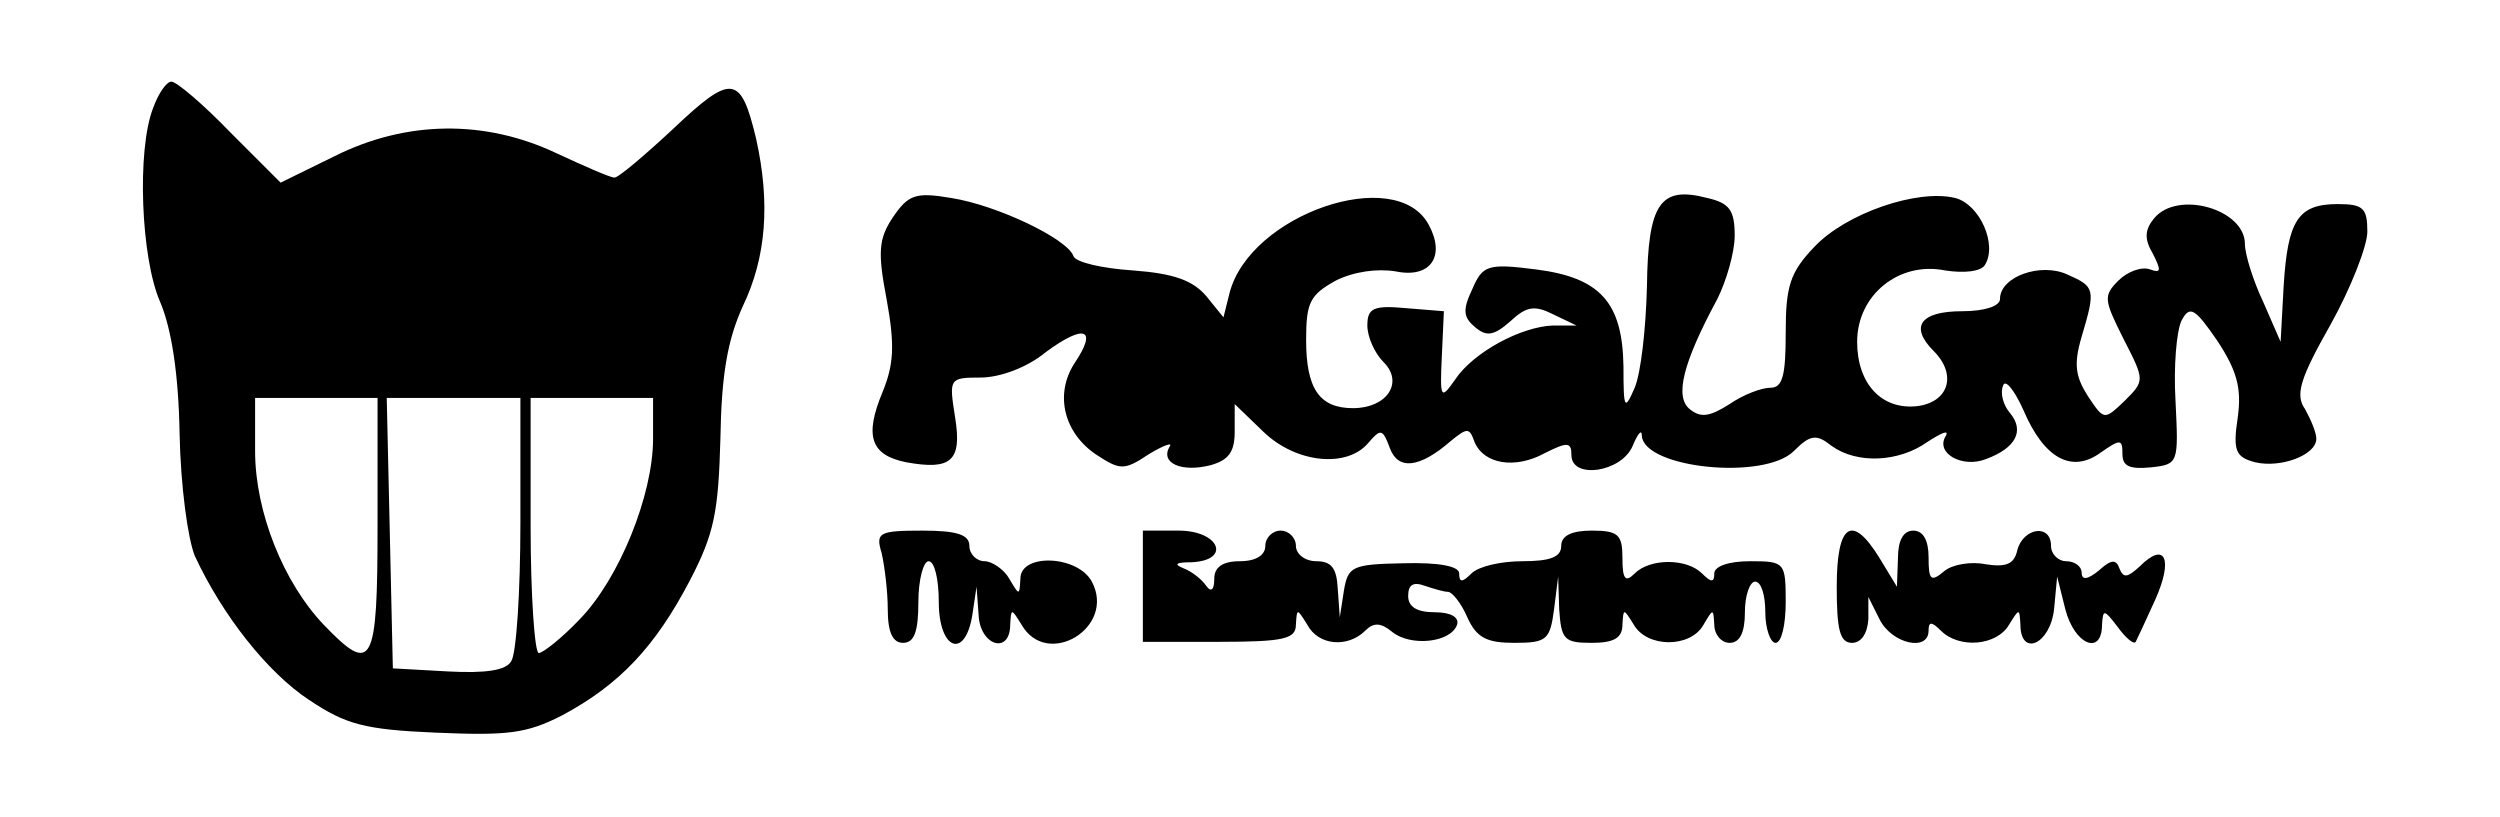
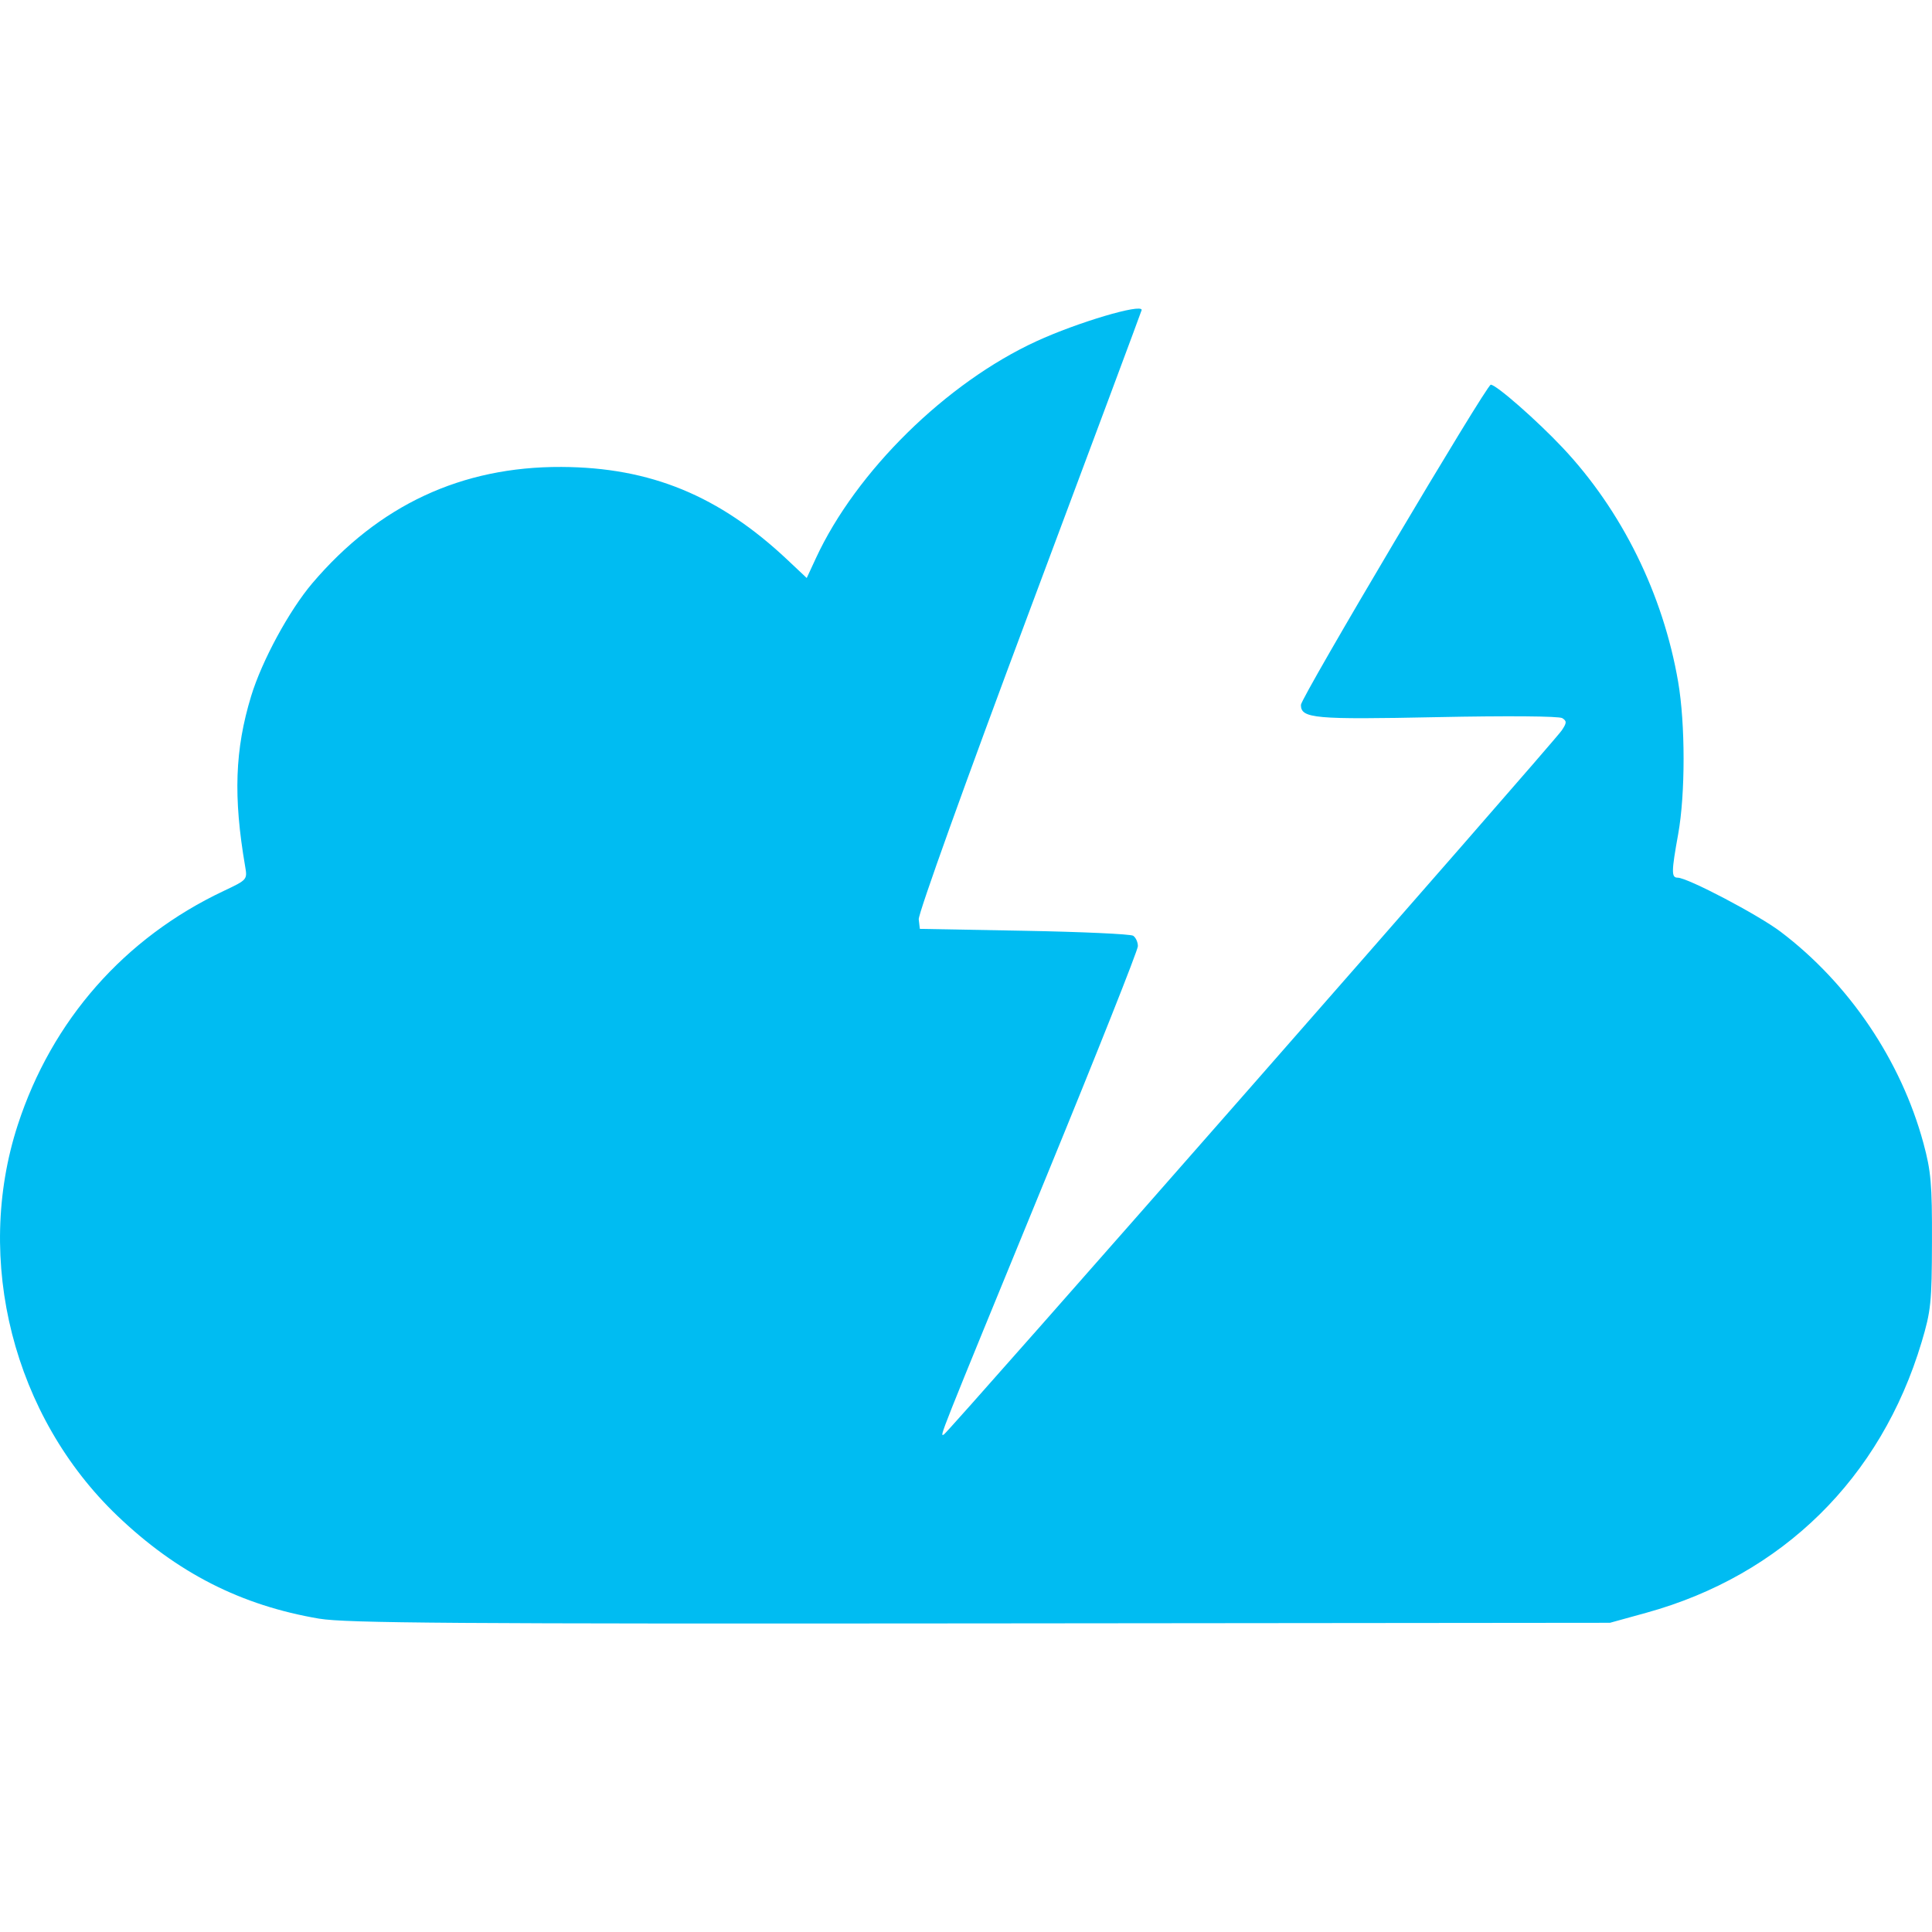
- <svg xmlns="http://www.w3.org/2000/svg" version="1.0" width="245pt" height="80pt" viewBox="0 0 245 80" preserveAspectRatio="xMidYMid meet">
-   <g transform="translate(0,80) scale(0.1,-0.1)" fill="#000000" stroke="none">
-     <path d="M150 694 c-16 -41 -12 -147 7 -190 11 -26 18 -70 19 -129 1 -51 8 -103 15 -120 27 -58 71 -114 112 -141 36 -24 54 -29 124 -32 70 -3 89 -1 124 17 56 30 91 67 125 132 24 46 28 67 30 139 1 63 7 97 22 130 23 48 27 101 13 164 -15 63 -24 64 -81 10 -29 -27 -55 -49 -58 -48 -4 0 -29 11 -57 24 -70 33 -147 32 -217 -3 l-53 -26 -49 49 c-27 28 -53 50 -58 50 -5 0 -13 -12 -18 -26z m220 -409 c0 -138 -5 -147 -53 -97 -39 41 -67 110 -67 170 l0 52 60 0 60 0 0 -125z m140 3 c0 -68 -4 -129 -9 -136 -5 -9 -25 -12 -62 -10 l-54 3 -3 133 -3 132 66 0 65 0 0 -122z m130 82 c0 -55 -33 -137 -72 -177 -17 -18 -36 -33 -40 -33 -4 0 -8 56 -8 125 l0 125 60 0 60 0 0 -40z" />
-     <path d="M875 587 c-14 -21 -15 -34 -6 -81 8 -44 7 -63 -4 -90 -18 -43 -12 -62 23 -69 44 -8 55 1 48 44 -6 38 -6 39 25 39 19 0 46 10 64 25 38 28 51 23 28 -11 -20 -31 -10 -69 22 -90 23 -15 27 -15 51 1 15 9 24 12 20 7 -9 -16 12 -25 40 -18 18 5 24 13 24 33 l0 27 28 -27 c32 -31 82 -36 103 -11 12 14 14 14 21 -5 8 -22 29 -20 60 7 16 13 18 13 23 -1 9 -22 40 -27 69 -11 22 11 26 11 26 -2 0 -24 49 -17 60 9 5 12 9 17 9 10 2 -32 120 -44 149 -15 16 16 22 17 37 5 25 -18 66 -16 94 4 14 9 21 12 18 6 -11 -17 16 -32 39 -23 30 11 38 28 24 45 -7 8 -10 20 -7 27 2 7 11 -4 20 -24 20 -47 47 -62 75 -42 20 14 22 14 22 -1 0 -12 7 -15 28 -13 27 3 27 4 24 65 -2 34 1 69 6 79 8 15 13 12 35 -20 19 -29 24 -46 20 -75 -5 -33 -2 -39 17 -44 25 -6 60 7 60 23 0 6 -5 18 -11 29 -10 14 -5 30 25 83 20 36 36 77 36 91 0 23 -4 27 -29 27 -39 0 -49 -16 -53 -80 l-3 -55 -17 39 c-10 21 -18 47 -18 57 0 34 -66 53 -89 25 -9 -11 -10 -20 -1 -35 8 -16 8 -19 -3 -15 -8 3 -22 -2 -31 -11 -15 -15 -14 -19 5 -57 21 -41 21 -41 1 -61 -20 -19 -20 -19 -36 5 -12 19 -14 31 -6 58 14 47 13 49 -14 61 -26 12 -66 -2 -66 -24 0 -7 -15 -12 -37 -12 -41 0 -52 -15 -28 -39 23 -23 15 -50 -16 -54 -35 -4 -59 22 -59 63 0 46 41 79 86 70 19 -3 35 -1 39 5 13 20 -5 60 -29 66 -37 9 -107 -15 -138 -48 -24 -25 -28 -39 -28 -84 0 -42 -3 -54 -15 -54 -9 0 -27 -7 -40 -16 -19 -12 -28 -14 -39 -5 -15 12 -7 45 27 108 9 18 17 46 17 62 0 25 -5 32 -27 37 -46 12 -58 -5 -59 -87 -1 -41 -6 -85 -12 -99 -10 -23 -11 -21 -11 21 -1 63 -23 87 -86 95 -47 6 -52 4 -62 -19 -10 -21 -9 -28 3 -38 11 -9 18 -8 34 6 16 15 24 16 42 7 l23 -11 -23 0 c-31 -1 -78 -26 -96 -53 -14 -20 -15 -19 -13 23 l2 44 -37 3 c-32 3 -38 0 -38 -17 0 -11 7 -27 16 -36 20 -20 3 -45 -30 -45 -33 0 -46 19 -46 67 0 37 4 44 29 58 18 9 41 12 59 9 34 -7 49 15 32 46 -32 59 -175 10 -195 -67 l-6 -24 -17 21 c-13 15 -31 22 -72 25 -30 2 -56 8 -58 14 -6 17 -75 50 -120 57 -35 6 -42 3 -57 -19z" />
-     <path d="M864 258 c3 -13 6 -38 6 -55 0 -23 5 -33 15 -33 11 0 15 11 15 40 0 22 5 40 10 40 6 0 10 -18 10 -40 0 -47 26 -57 33 -12 l4 27 2 -27 c1 -31 31 -40 31 -10 1 16 1 16 11 0 25 -44 93 -3 69 42 -14 26 -70 28 -70 3 -1 -17 -1 -17 -11 0 -5 9 -17 17 -24 17 -8 0 -15 7 -15 15 0 11 -12 15 -46 15 -43 0 -46 -2 -40 -22z" />
-     <path d="M1120 226 l0 -55 75 0 c64 0 75 3 75 17 1 16 1 16 11 0 11 -21 40 -23 57 -6 8 8 15 8 26 -1 18 -15 58 -11 64 7 2 7 -6 12 -22 12 -17 0 -26 5 -26 16 0 11 5 14 16 10 9 -3 19 -6 23 -6 4 0 13 -11 19 -25 9 -20 19 -25 46 -25 32 0 35 3 39 33 l4 32 1 -32 c2 -30 5 -33 32 -33 22 0 30 5 30 18 1 16 1 16 11 0 13 -23 55 -23 68 -1 10 17 10 17 11 1 0 -10 7 -18 15 -18 10 0 15 10 15 30 0 17 5 30 10 30 6 0 10 -13 10 -30 0 -16 5 -30 10 -30 6 0 10 18 10 40 0 39 -1 40 -35 40 -21 0 -35 -5 -35 -12 0 -9 -3 -9 -12 0 -15 15 -51 15 -66 0 -9 -9 -12 -6 -12 15 0 23 -4 27 -30 27 -20 0 -30 -5 -30 -15 0 -11 -11 -15 -38 -15 -21 0 -43 -5 -50 -12 -9 -9 -12 -9 -12 0 0 7 -19 11 -55 10 -50 -1 -54 -3 -58 -27 l-4 -26 -2 28 c-1 20 -6 27 -21 27 -11 0 -20 7 -20 15 0 8 -7 15 -15 15 -8 0 -15 -7 -15 -15 0 -9 -9 -15 -25 -15 -17 0 -25 -6 -25 -17 0 -11 -3 -14 -8 -7 -4 6 -14 14 -22 17 -10 4 -8 6 8 6 39 2 27 31 -13 31 l-35 0 0 -54z" />
-     <path d="M1800 225 c0 -42 3 -55 15 -55 9 0 15 9 16 23 l0 22 11 -22 c12 -24 48 -32 48 -11 0 9 3 9 12 0 18 -18 55 -15 67 6 10 16 10 16 11 0 0 -32 29 -20 33 15 l3 32 8 -32 c9 -35 36 -46 36 -15 1 15 2 15 15 -2 8 -11 16 -18 18 -15 1 2 10 21 19 41 18 40 10 58 -15 33 -12 -11 -16 -12 -20 -2 -3 9 -8 9 -20 -2 -11 -9 -17 -10 -17 -2 0 6 -7 11 -15 11 -8 0 -15 7 -15 15 0 22 -27 18 -33 -4 -3 -14 -11 -17 -31 -14 -14 3 -33 0 -41 -7 -13 -11 -15 -8 -15 14 0 16 -5 26 -15 26 -10 0 -15 -10 -15 -27 l-1 -28 -17 28 c-27 44 -42 34 -42 -28z" />
+ <svg xmlns="http://www.w3.org/2000/svg" viewBox="0 -11.18 69.999 69.999" fill="#000000">
+   <g id="SVGRepo_bgCarrier" stroke-width="0" />
+   <g id="SVGRepo_tracerCarrier" stroke-linecap="round" stroke-linejoin="round" />
+   <g id="SVGRepo_iconCarrier">
+     <path d="m -134.737,547.803 c -2.838,-0.48 -5.155,-1.659 -7.317,-3.725 -3.767,-3.599 -5.211,-9.262 -3.611,-14.169 1.235,-3.79 3.86,-6.773 7.454,-8.471 0.861,-0.407 0.866,-0.412 0.783,-0.893 -0.433,-2.518 -0.372,-4.237 0.217,-6.169 0.391,-1.283 1.38,-3.105 2.218,-4.091 2.405,-2.828 5.407,-4.228 9.026,-4.212 3.221,0.015 5.717,1.041 8.187,3.366 l 0.699,0.658 0.332,-0.717 c 1.455,-3.145 4.724,-6.36 7.993,-7.862 1.484,-0.682 3.811,-1.373 3.811,-1.133 0,0.022 -1.827,4.922 -4.059,10.888 -2.325,6.213 -4.042,10.995 -4.019,11.192 l 0.04,0.344 3.778,0.069 c 2.078,0.038 3.856,0.119 3.95,0.18 0.095,0.061 0.172,0.231 0.172,0.378 0,0.147 -1.49,3.899 -3.312,8.339 -4.012,9.779 -3.867,9.413 -3.719,9.356 0.144,-0.056 22.076,-25.049 22.387,-25.511 0.185,-0.275 0.188,-0.339 0.021,-0.446 -0.114,-0.073 -1.995,-0.088 -4.527,-0.036 -4.463,0.092 -4.943,0.049 -4.943,-0.444 0,-0.26 6.725,-11.601 6.879,-11.601 0.198,0 1.673,1.294 2.606,2.285 2.146,2.281 3.637,5.305 4.183,8.484 0.262,1.524 0.262,4.068 0.001,5.512 -0.248,1.371 -0.25,1.58 -0.02,1.58 0.358,0 2.919,1.345 3.732,1.96 2.477,1.874 4.361,4.663 5.173,7.657 0.275,1.016 0.316,1.48 0.31,3.572 -0.006,2.203 -0.037,2.508 -0.376,3.641 -1.476,4.929 -5.048,8.442 -9.968,9.802 l -1.322,0.365 -22.808,0.022 c -19.052,0.018 -22.996,-0.01 -23.952,-0.171 z" fill="#00bcf2" transform="translate(146.31 -500.335)" />
  </g>
</svg>
